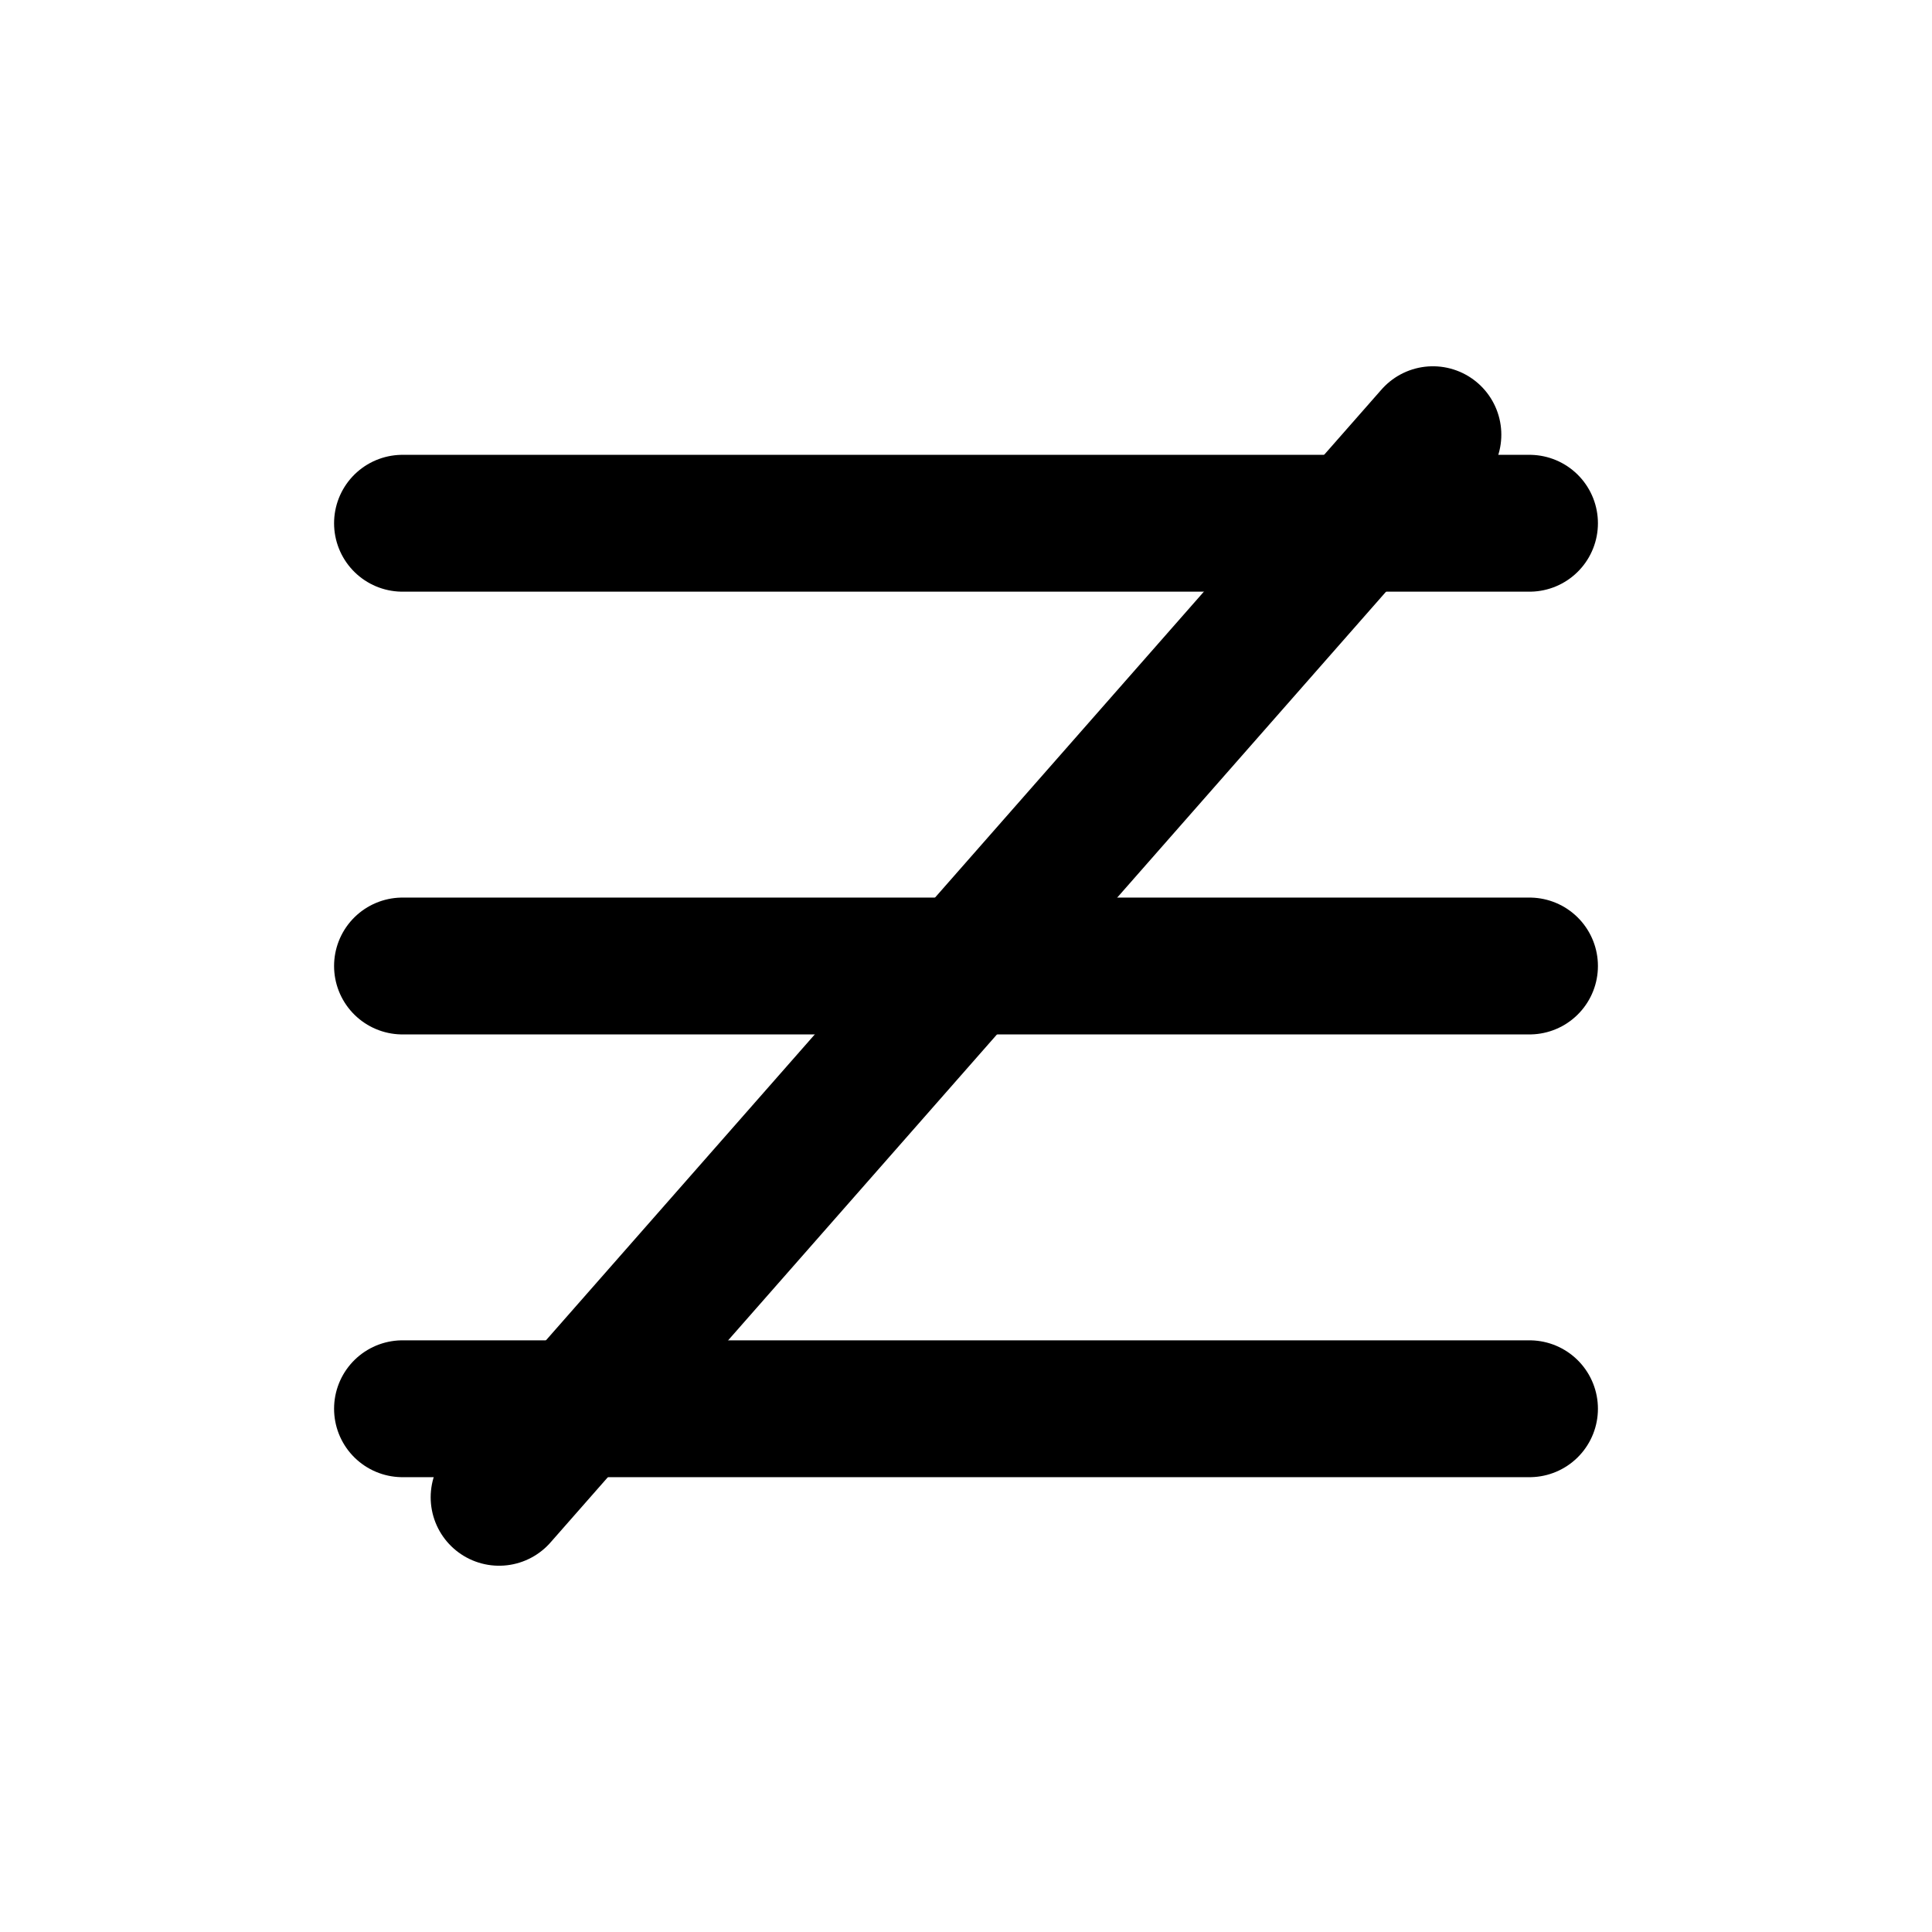
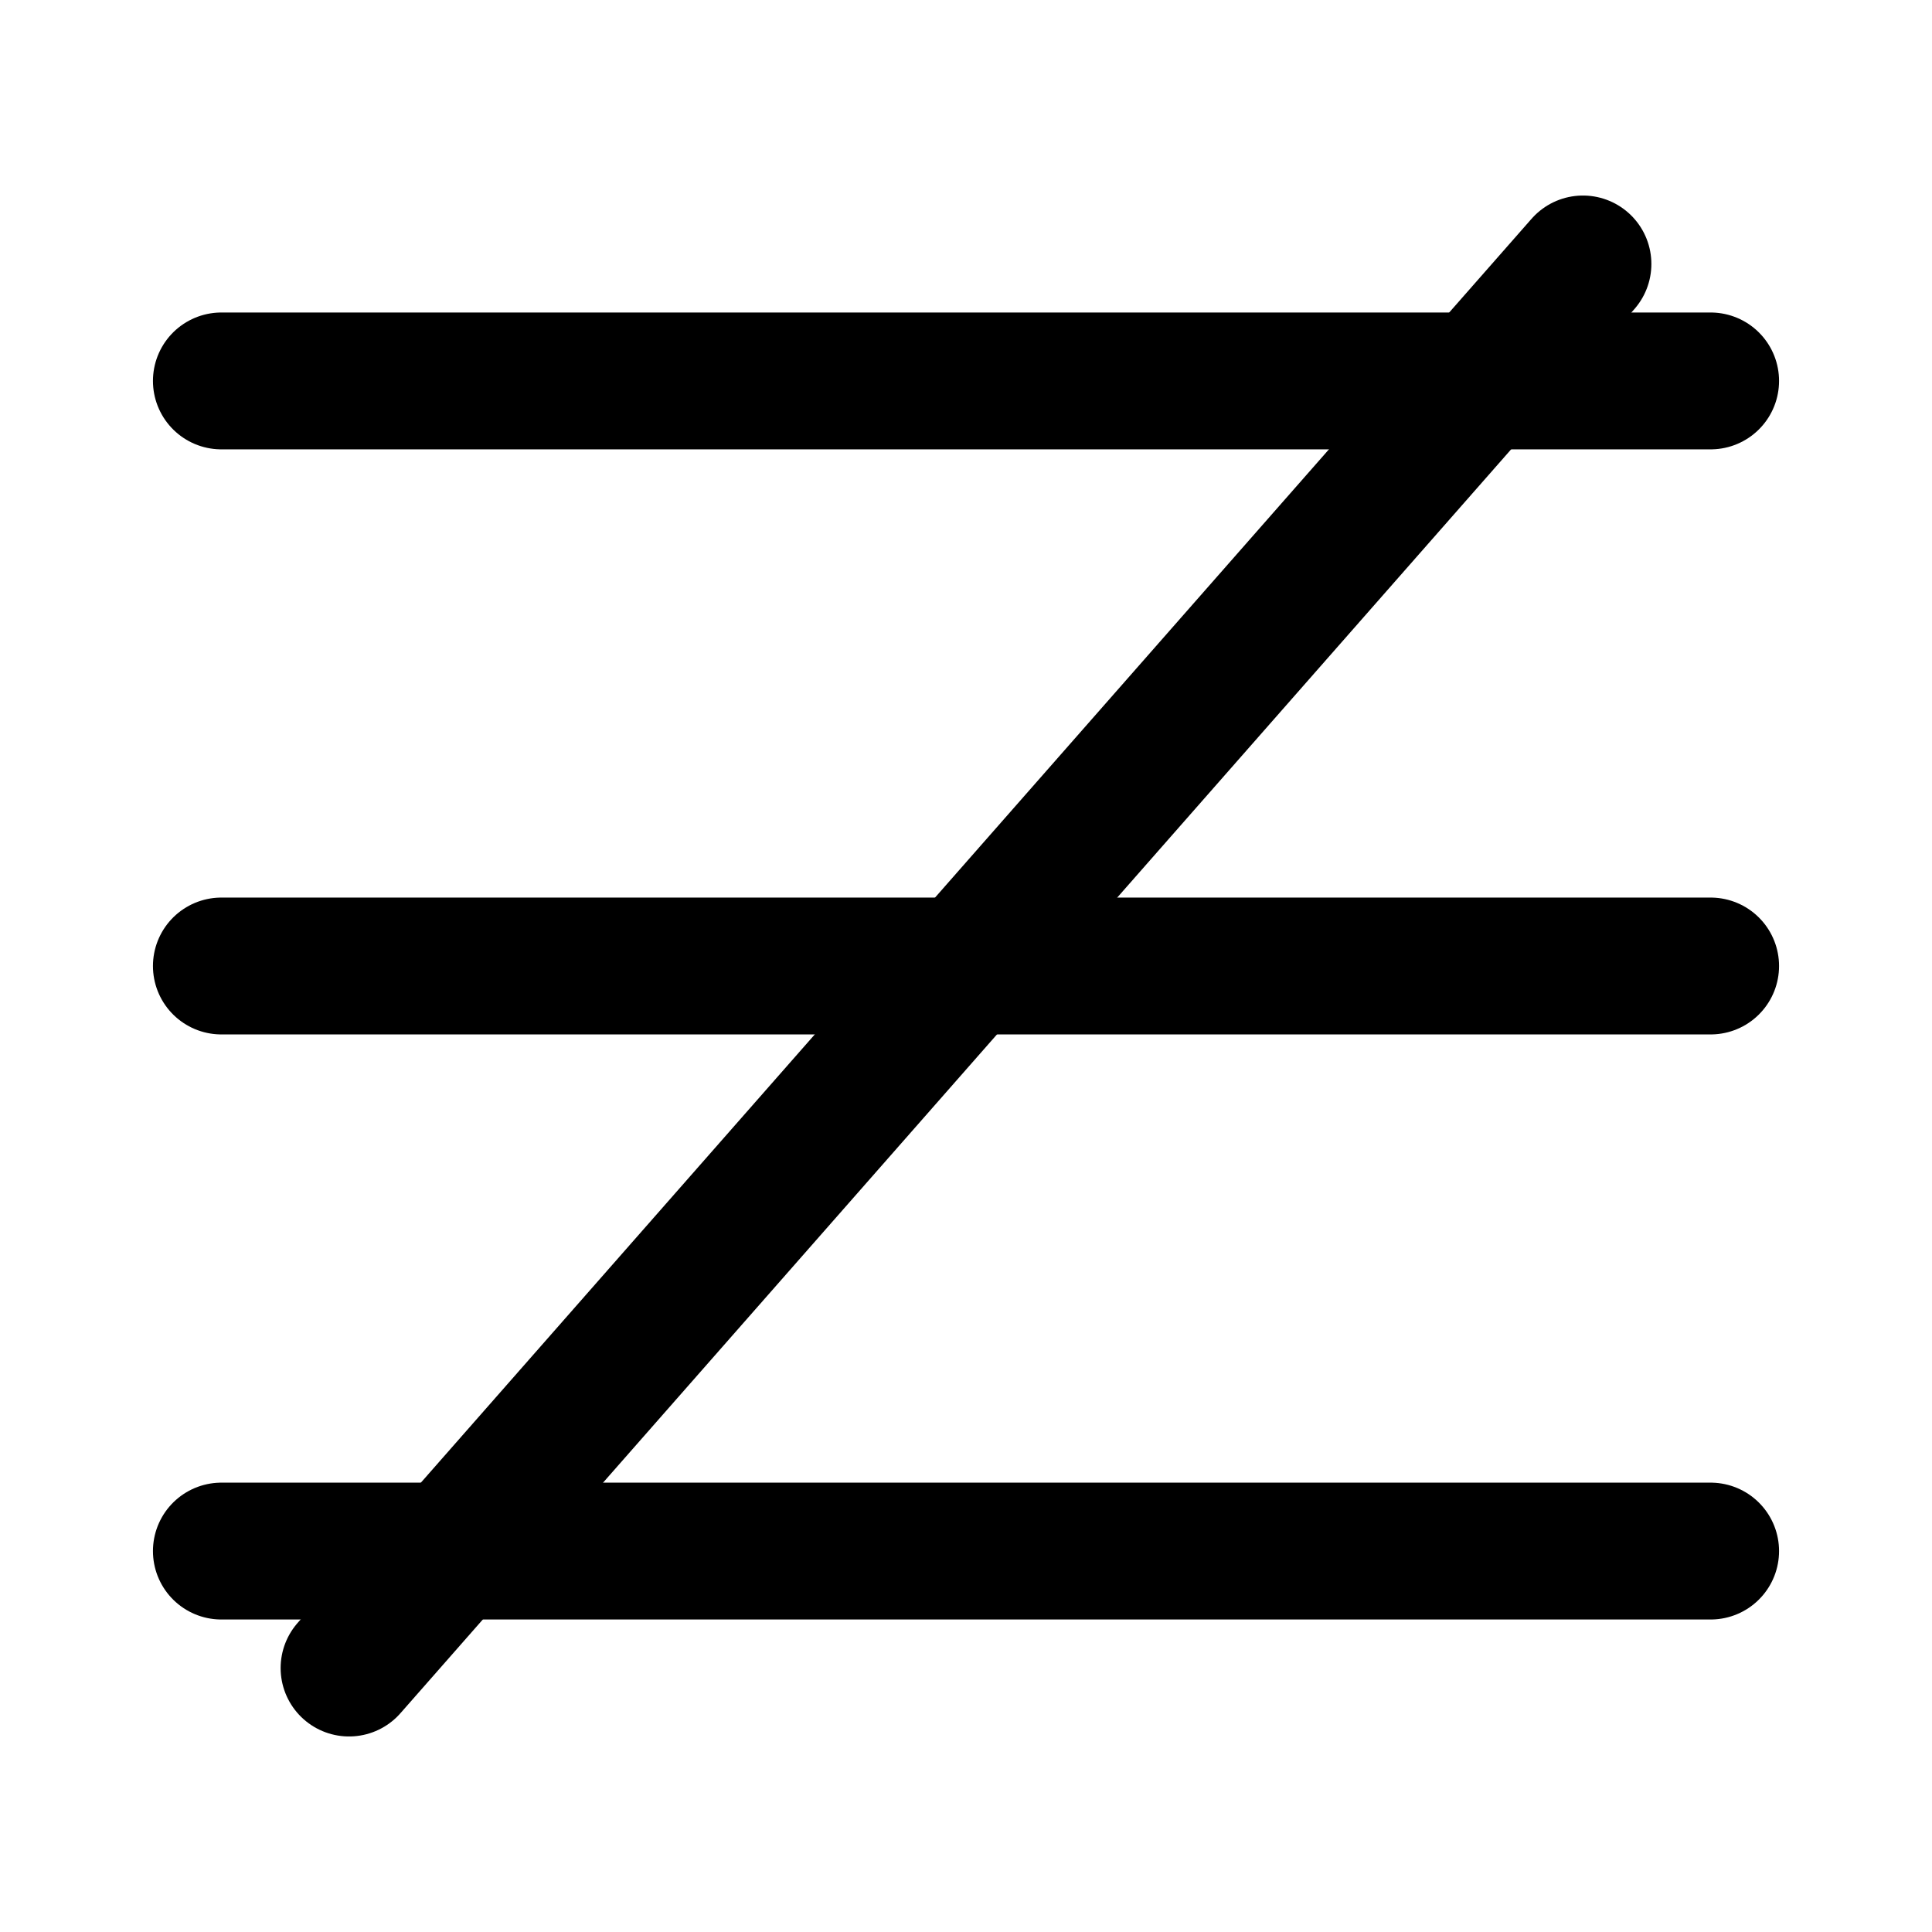
<svg xmlns="http://www.w3.org/2000/svg" width="24" height="24" viewBox="0 0 24 24" color="#000000">
  <g fill="none" stroke="currentColor" stroke-width="1.7" stroke-linecap="round" stroke-linejoin="round">
-     <path d="M5 6.5H19" />
-     <path d="M5 12H19" />
-     <path d="M5 17.5H19" />
-     <path d="M6.2 18.6L17.8 5.4" />
+     <path d="M 2.75 4.732 H 21.25" />
+     <path d="M 2.75 12 H 21.25" />
+     <path d="M 2.75 19.268 H 21.25" />
+     <path d="M 4.336 20.721 L 19.664 3.279" />
  </g>
</svg>
